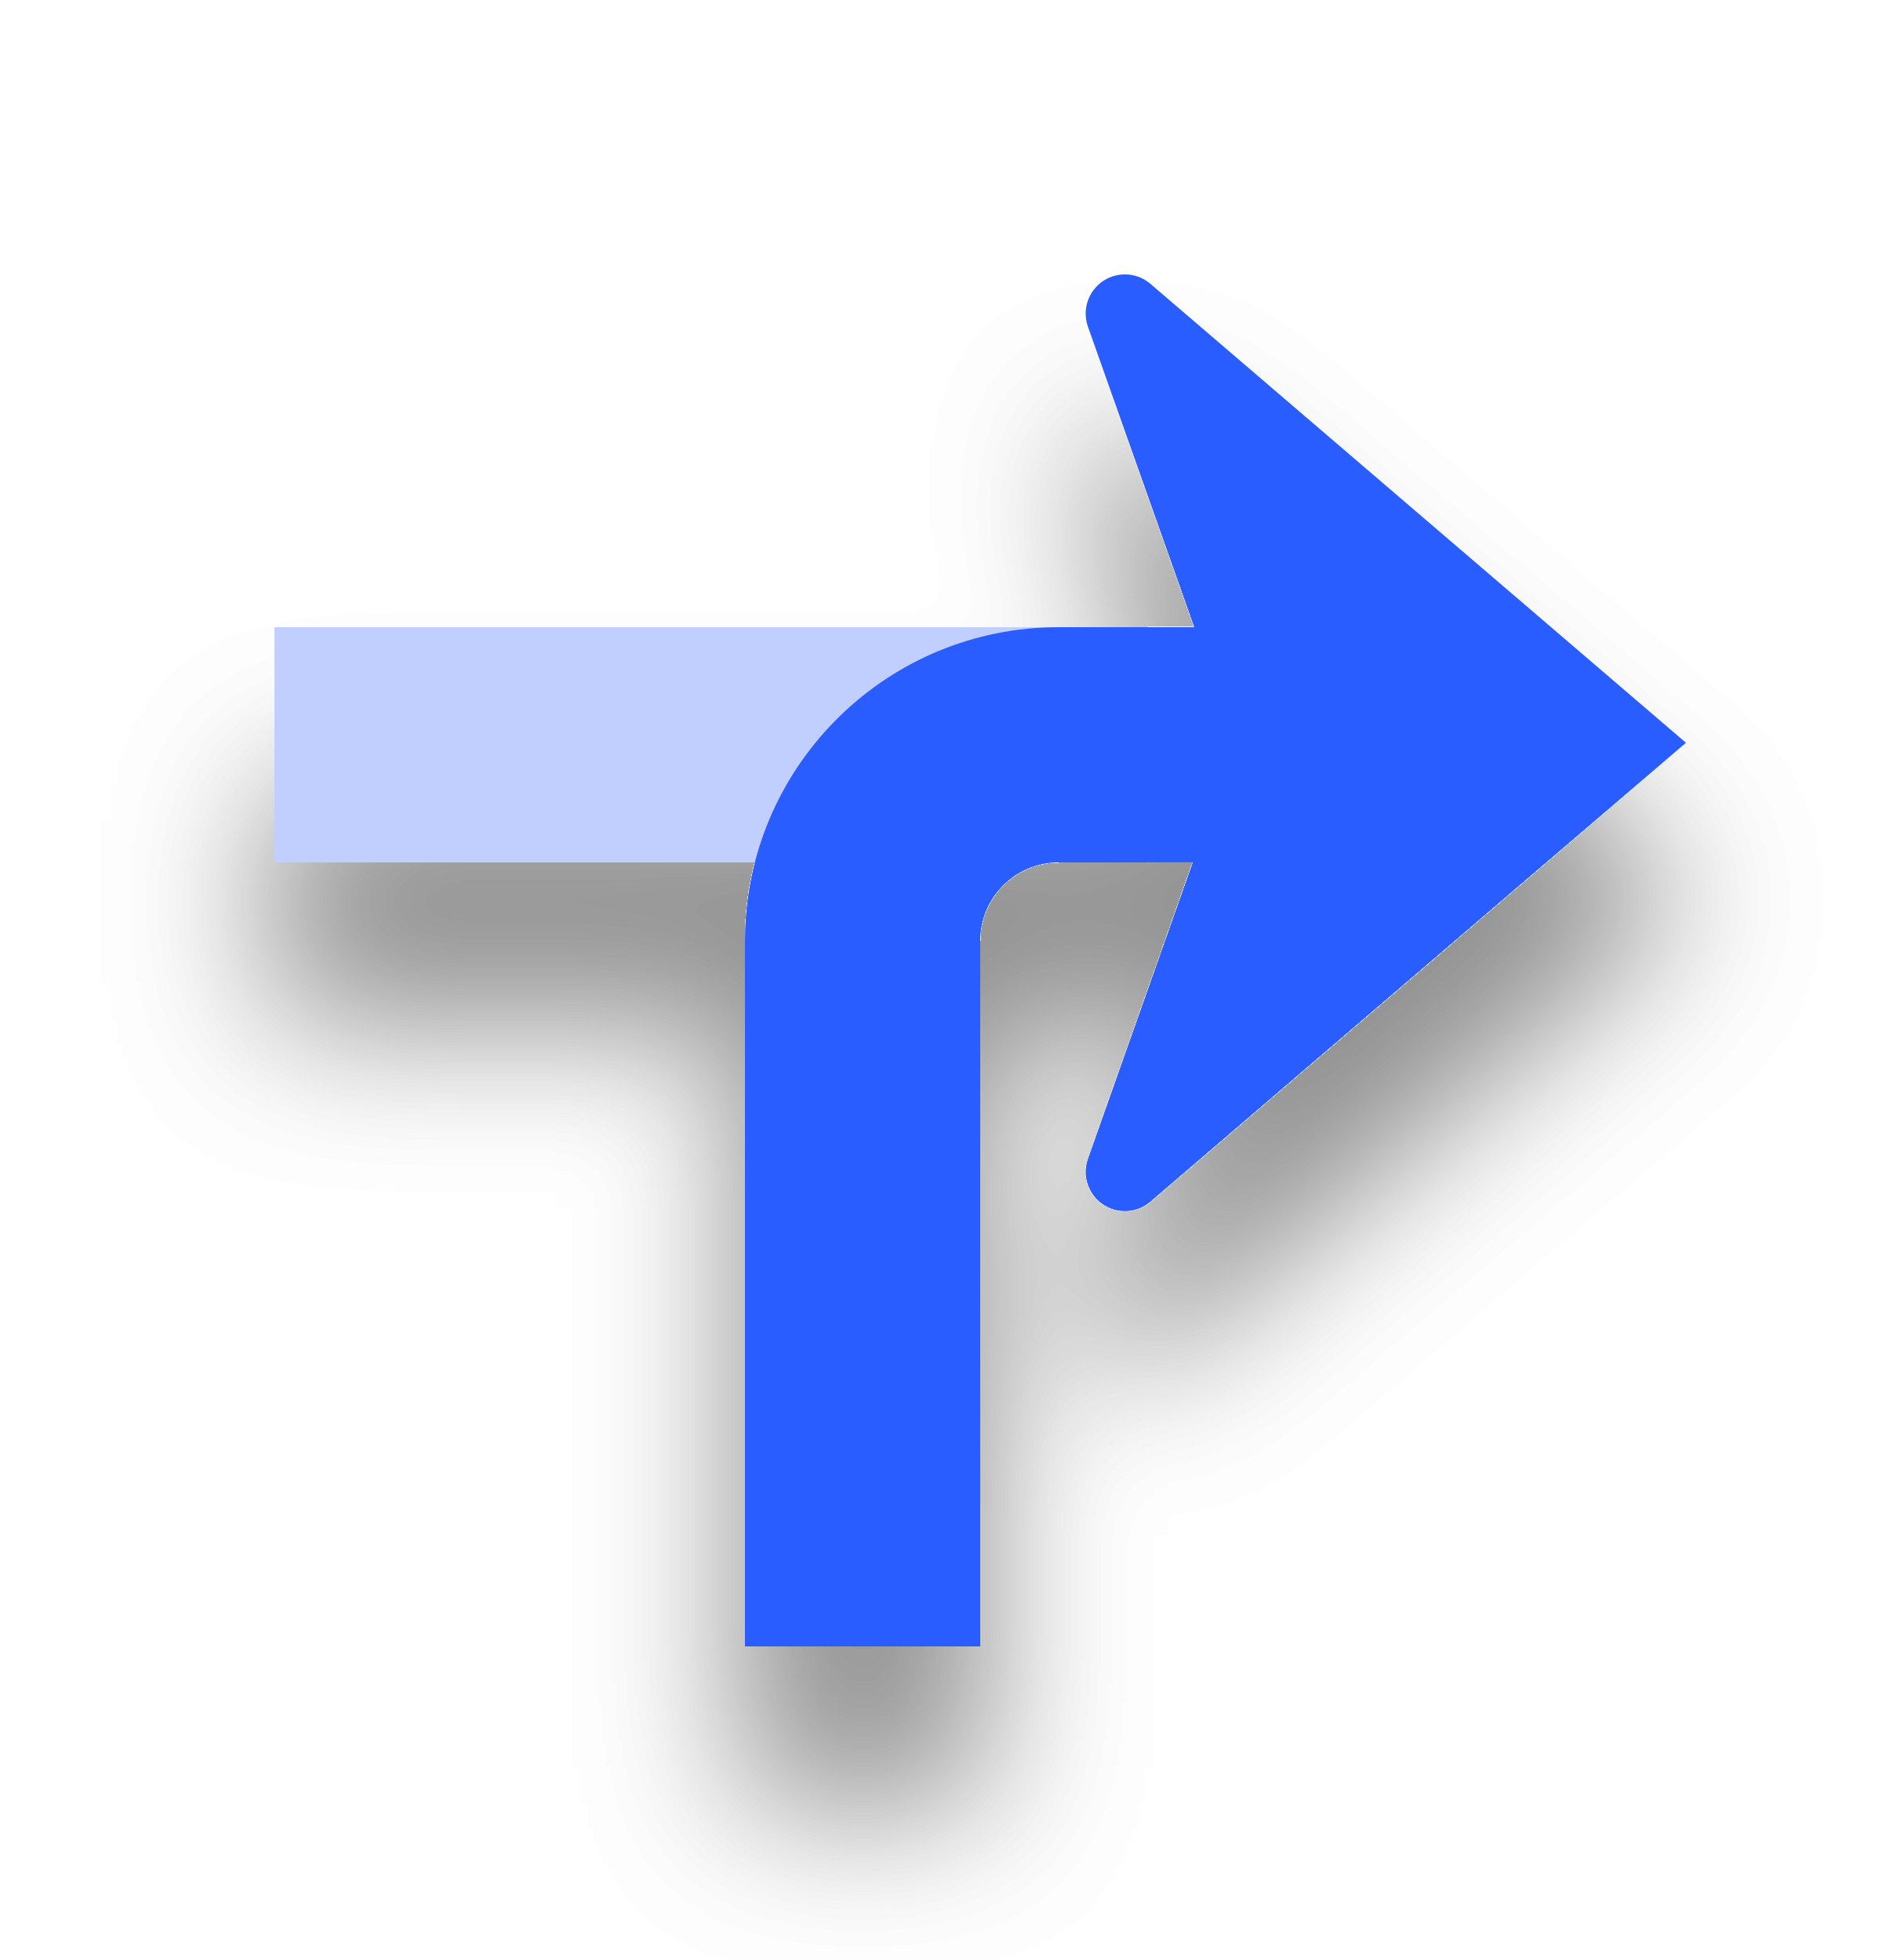
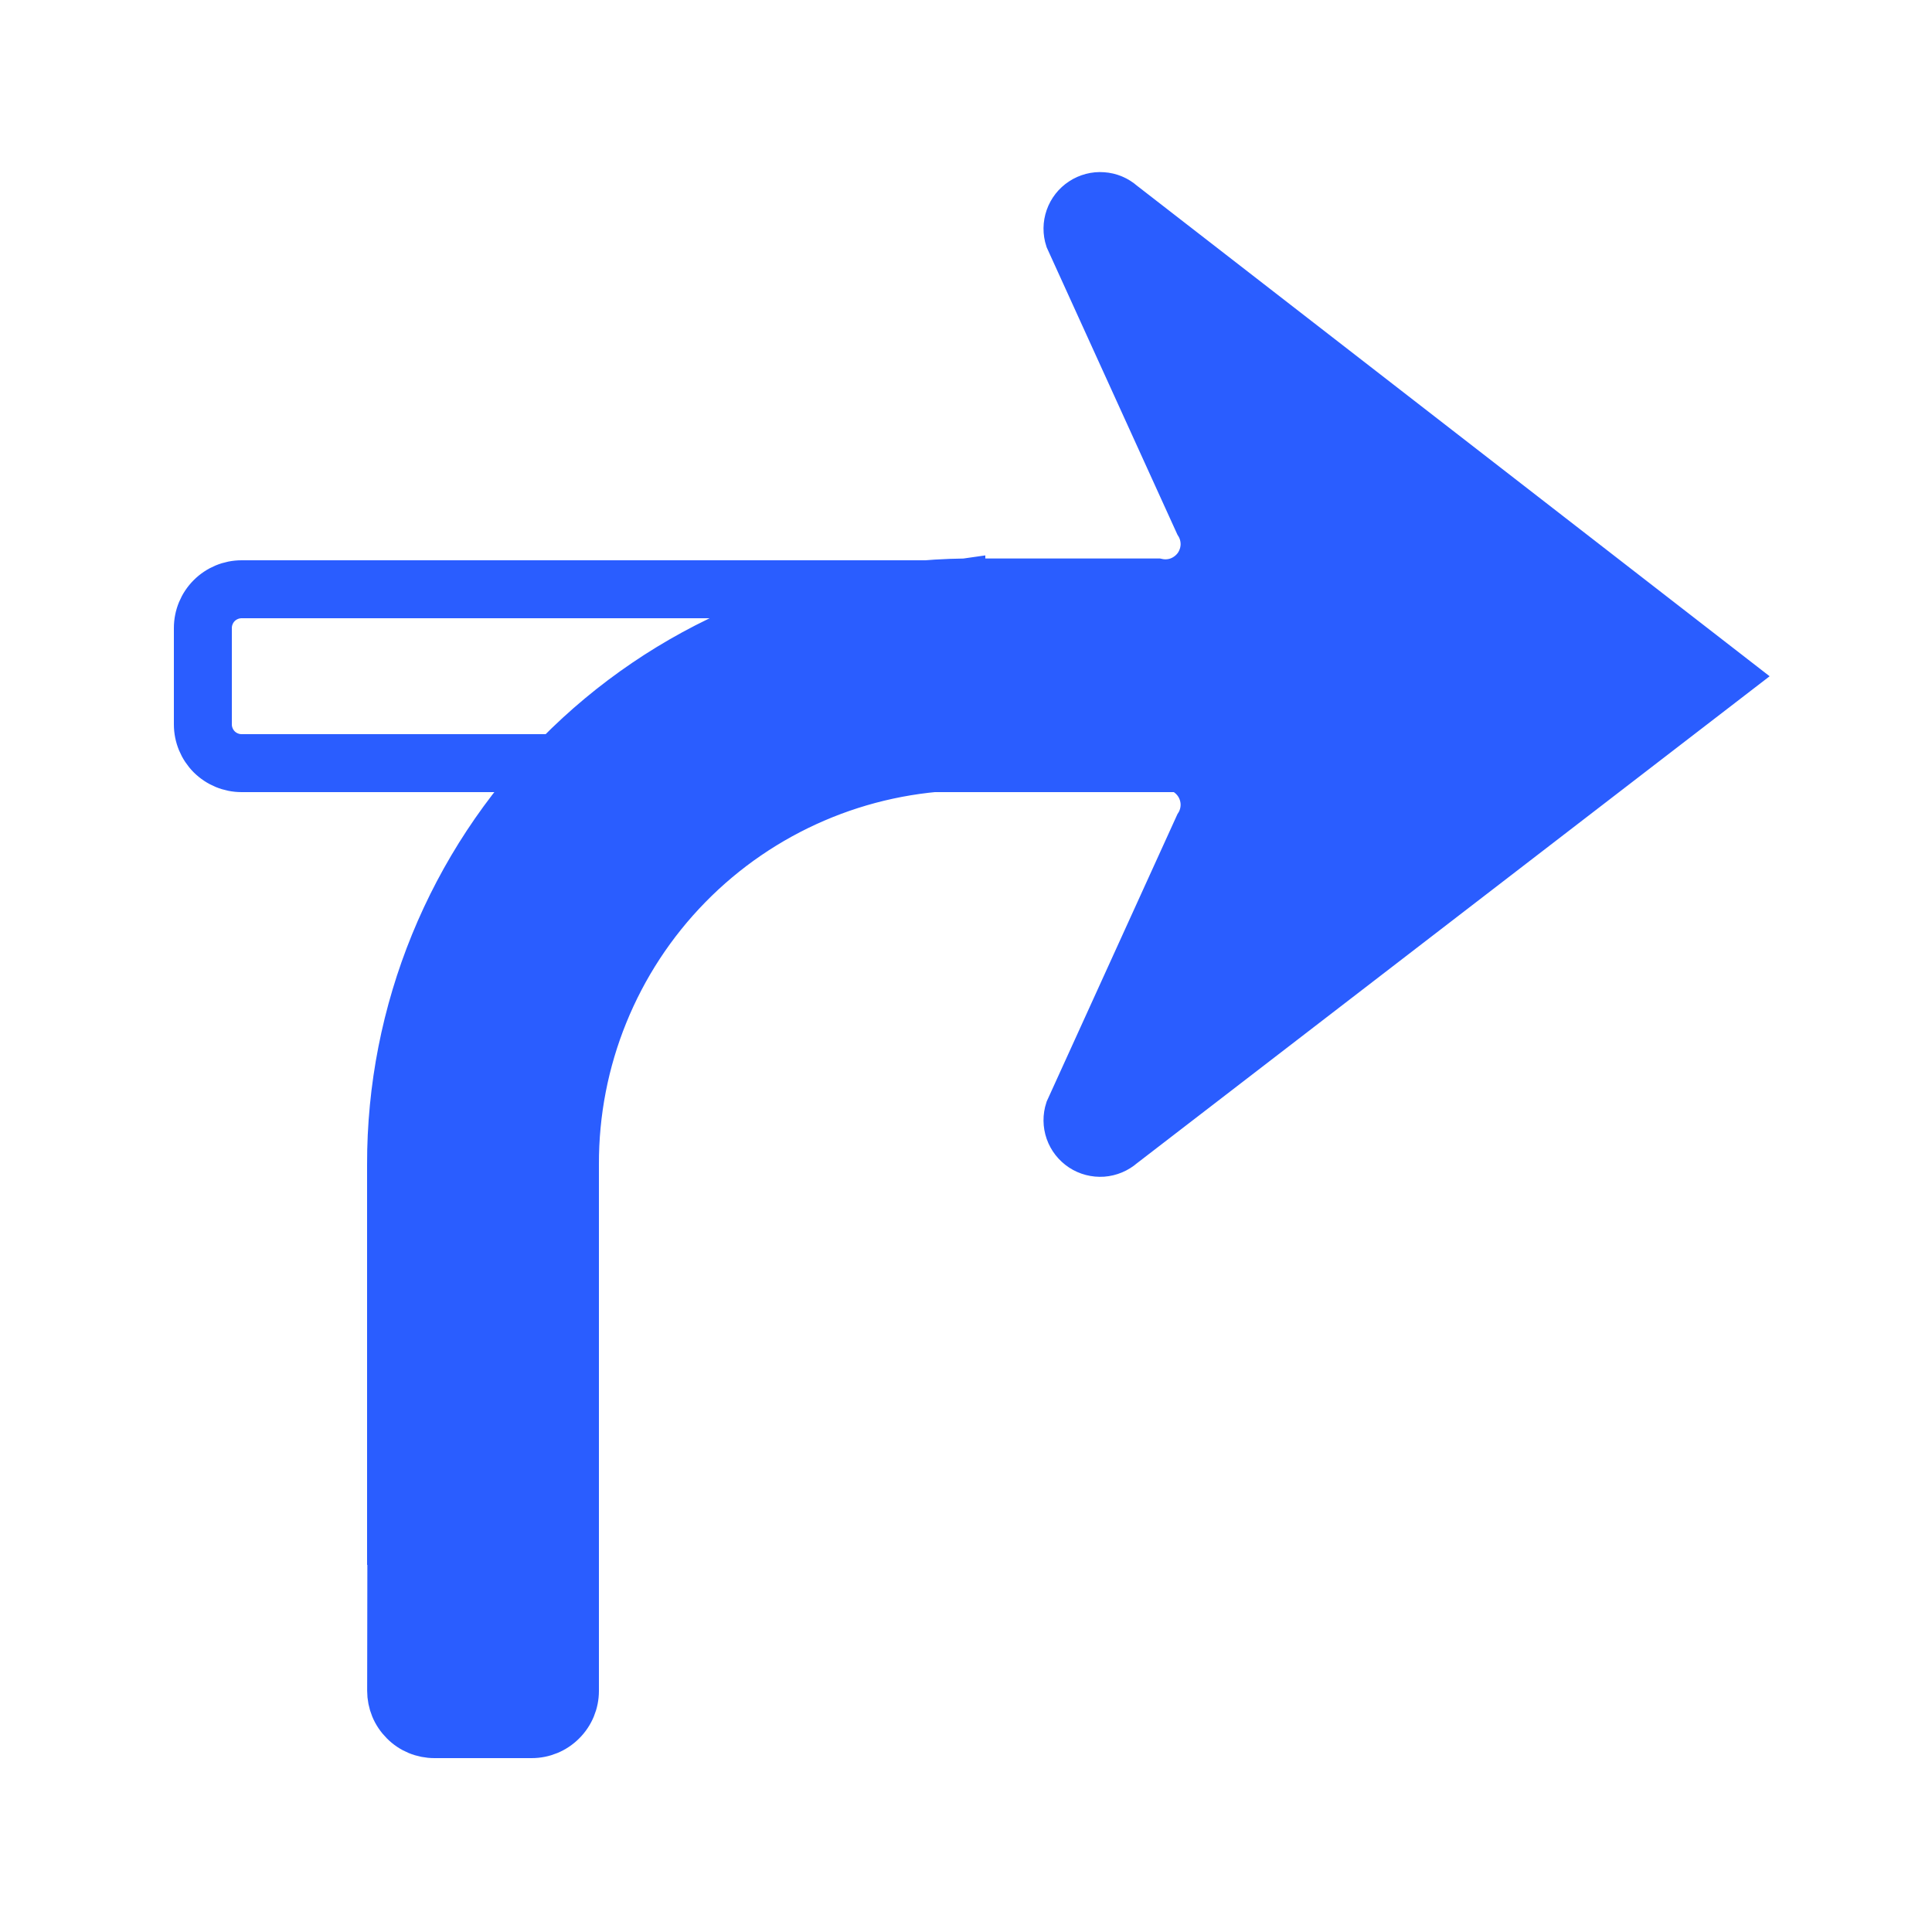
- <svg xmlns="http://www.w3.org/2000/svg" width="48" height="50" viewBox="0 0 48 50" fill="none">
-   <g filter="url(#filter0_dd_41_727)">
-     <path opacity="0.3" d="M7 16H35V22H7V16Z" fill="#2A5DFF" />
-     <path d="M27.747 29.563C27.563 30.084 27.836 30.655 28.357 30.839C28.694 30.958 29.069 30.888 29.341 30.655L43 18.948L29.341 7.241C28.921 6.881 28.29 6.93 27.931 7.349C27.698 7.621 27.628 7.996 27.747 8.333L30.458 15.999L27 16C22.665 16 19.136 19.448 19.004 23.751L19 24V42H25V24C25 22.946 25.816 22.082 26.851 22.006L27 22L30.421 21.999L27.747 29.563Z" fill="#2A5DFF" />
-   </g>
-   <defs>
-     <filter id="filter0_dd_41_727" x="-4" y="0" width="56" height="56" filterUnits="userSpaceOnUse" color-interpolation-filters="sRGB">
-       <feFlood flood-opacity="0" result="BackgroundImageFix" />
-       <feColorMatrix in="SourceAlpha" type="matrix" values="0 0 0 0 0 0 0 0 0 0 0 0 0 0 0 0 0 0 127 0" result="hardAlpha" />
-       <feOffset dy="4" />
-       <feGaussianBlur stdDeviation="2" />
-       <feComposite in2="hardAlpha" operator="out" />
-       <feColorMatrix type="matrix" values="0 0 0 0 0 0 0 0 0 0 0 0 0 0 0 0 0 0 0.25 0" />
-       <feBlend mode="normal" in2="BackgroundImageFix" result="effect1_dropShadow_41_727" />
-       <feColorMatrix in="SourceAlpha" type="matrix" values="0 0 0 0 0 0 0 0 0 0 0 0 0 0 0 0 0 0 127 0" result="hardAlpha" />
-       <feOffset dy="4" />
-       <feGaussianBlur stdDeviation="2" />
-       <feComposite in2="hardAlpha" operator="out" />
-       <feColorMatrix type="matrix" values="0 0 0 0 0 0 0 0 0 0 0 0 0 0 0 0 0 0 0.25 0" />
-       <feBlend mode="normal" in2="effect1_dropShadow_41_727" result="effect2_dropShadow_41_727" />
-       <feBlend mode="normal" in="SourceGraphic" in2="effect2_dropShadow_41_727" result="shape" />
-     </filter>
-   </defs>
+ <svg xmlns="http://www.w3.org/2000/svg" width="25" height="25" viewBox="0 0 25 25" fill="none">
+   <path d="M16 7.75V9.75H3.126C3.027 9.75 2.931 9.71 2.86 9.64C2.79 9.569 2.75 9.473 2.75 9.374V8.126C2.75 8.027 2.79 7.931 2.86 7.86C2.931 7.79 3.027 7.75 3.126 7.75H16ZM16.25 7.5H3.126C2.96 7.5 2.801 7.566 2.683 7.684C2.566 7.801 2.5 7.96 2.5 8.126V9.374C2.5 9.54 2.566 9.699 2.683 9.817C2.801 9.934 2.96 10 3.126 10H16.25V7.5ZM12.5 9.977H14.984C15.071 9.958 15.161 9.965 15.243 9.998C15.325 10.03 15.396 10.086 15.447 10.159C15.497 10.231 15.525 10.317 15.527 10.405C15.528 10.494 15.504 10.581 15.456 10.655L13.777 14.345C13.744 14.446 13.745 14.555 13.78 14.655C13.815 14.755 13.882 14.84 13.971 14.899C14.059 14.957 14.165 14.984 14.27 14.977C14.376 14.969 14.476 14.927 14.556 14.857L22.49 8.75L14.556 2.598C14.476 2.527 14.376 2.485 14.27 2.478C14.165 2.47 14.059 2.498 13.971 2.556C13.882 2.614 13.815 2.7 13.78 2.8C13.745 2.9 13.744 3.008 13.777 3.109L15.456 6.799C15.504 6.874 15.528 6.96 15.527 7.049C15.525 7.137 15.497 7.223 15.447 7.296C15.396 7.368 15.325 7.424 15.243 7.457C15.161 7.489 15.071 7.496 14.984 7.477H12.5V7.475L12.486 7.477C10.49 7.501 8.583 8.311 7.181 9.733C5.78 11.155 4.996 13.072 5 15.069V20H5.004L5.001 21.879C5.001 21.96 5.017 22.041 5.048 22.117C5.079 22.192 5.125 22.26 5.183 22.318C5.24 22.376 5.309 22.422 5.384 22.453C5.459 22.484 5.54 22.5 5.622 22.5H6.88C7.044 22.5 7.202 22.435 7.318 22.318C7.435 22.202 7.5 22.044 7.5 21.88V15.069C7.495 13.735 8.015 12.453 8.948 11.5C9.881 10.547 11.152 10 12.486 9.977H12.5Z" fill="#2A5DFF" stroke="#2A5DFF" stroke-width="0.5" />
</svg>
